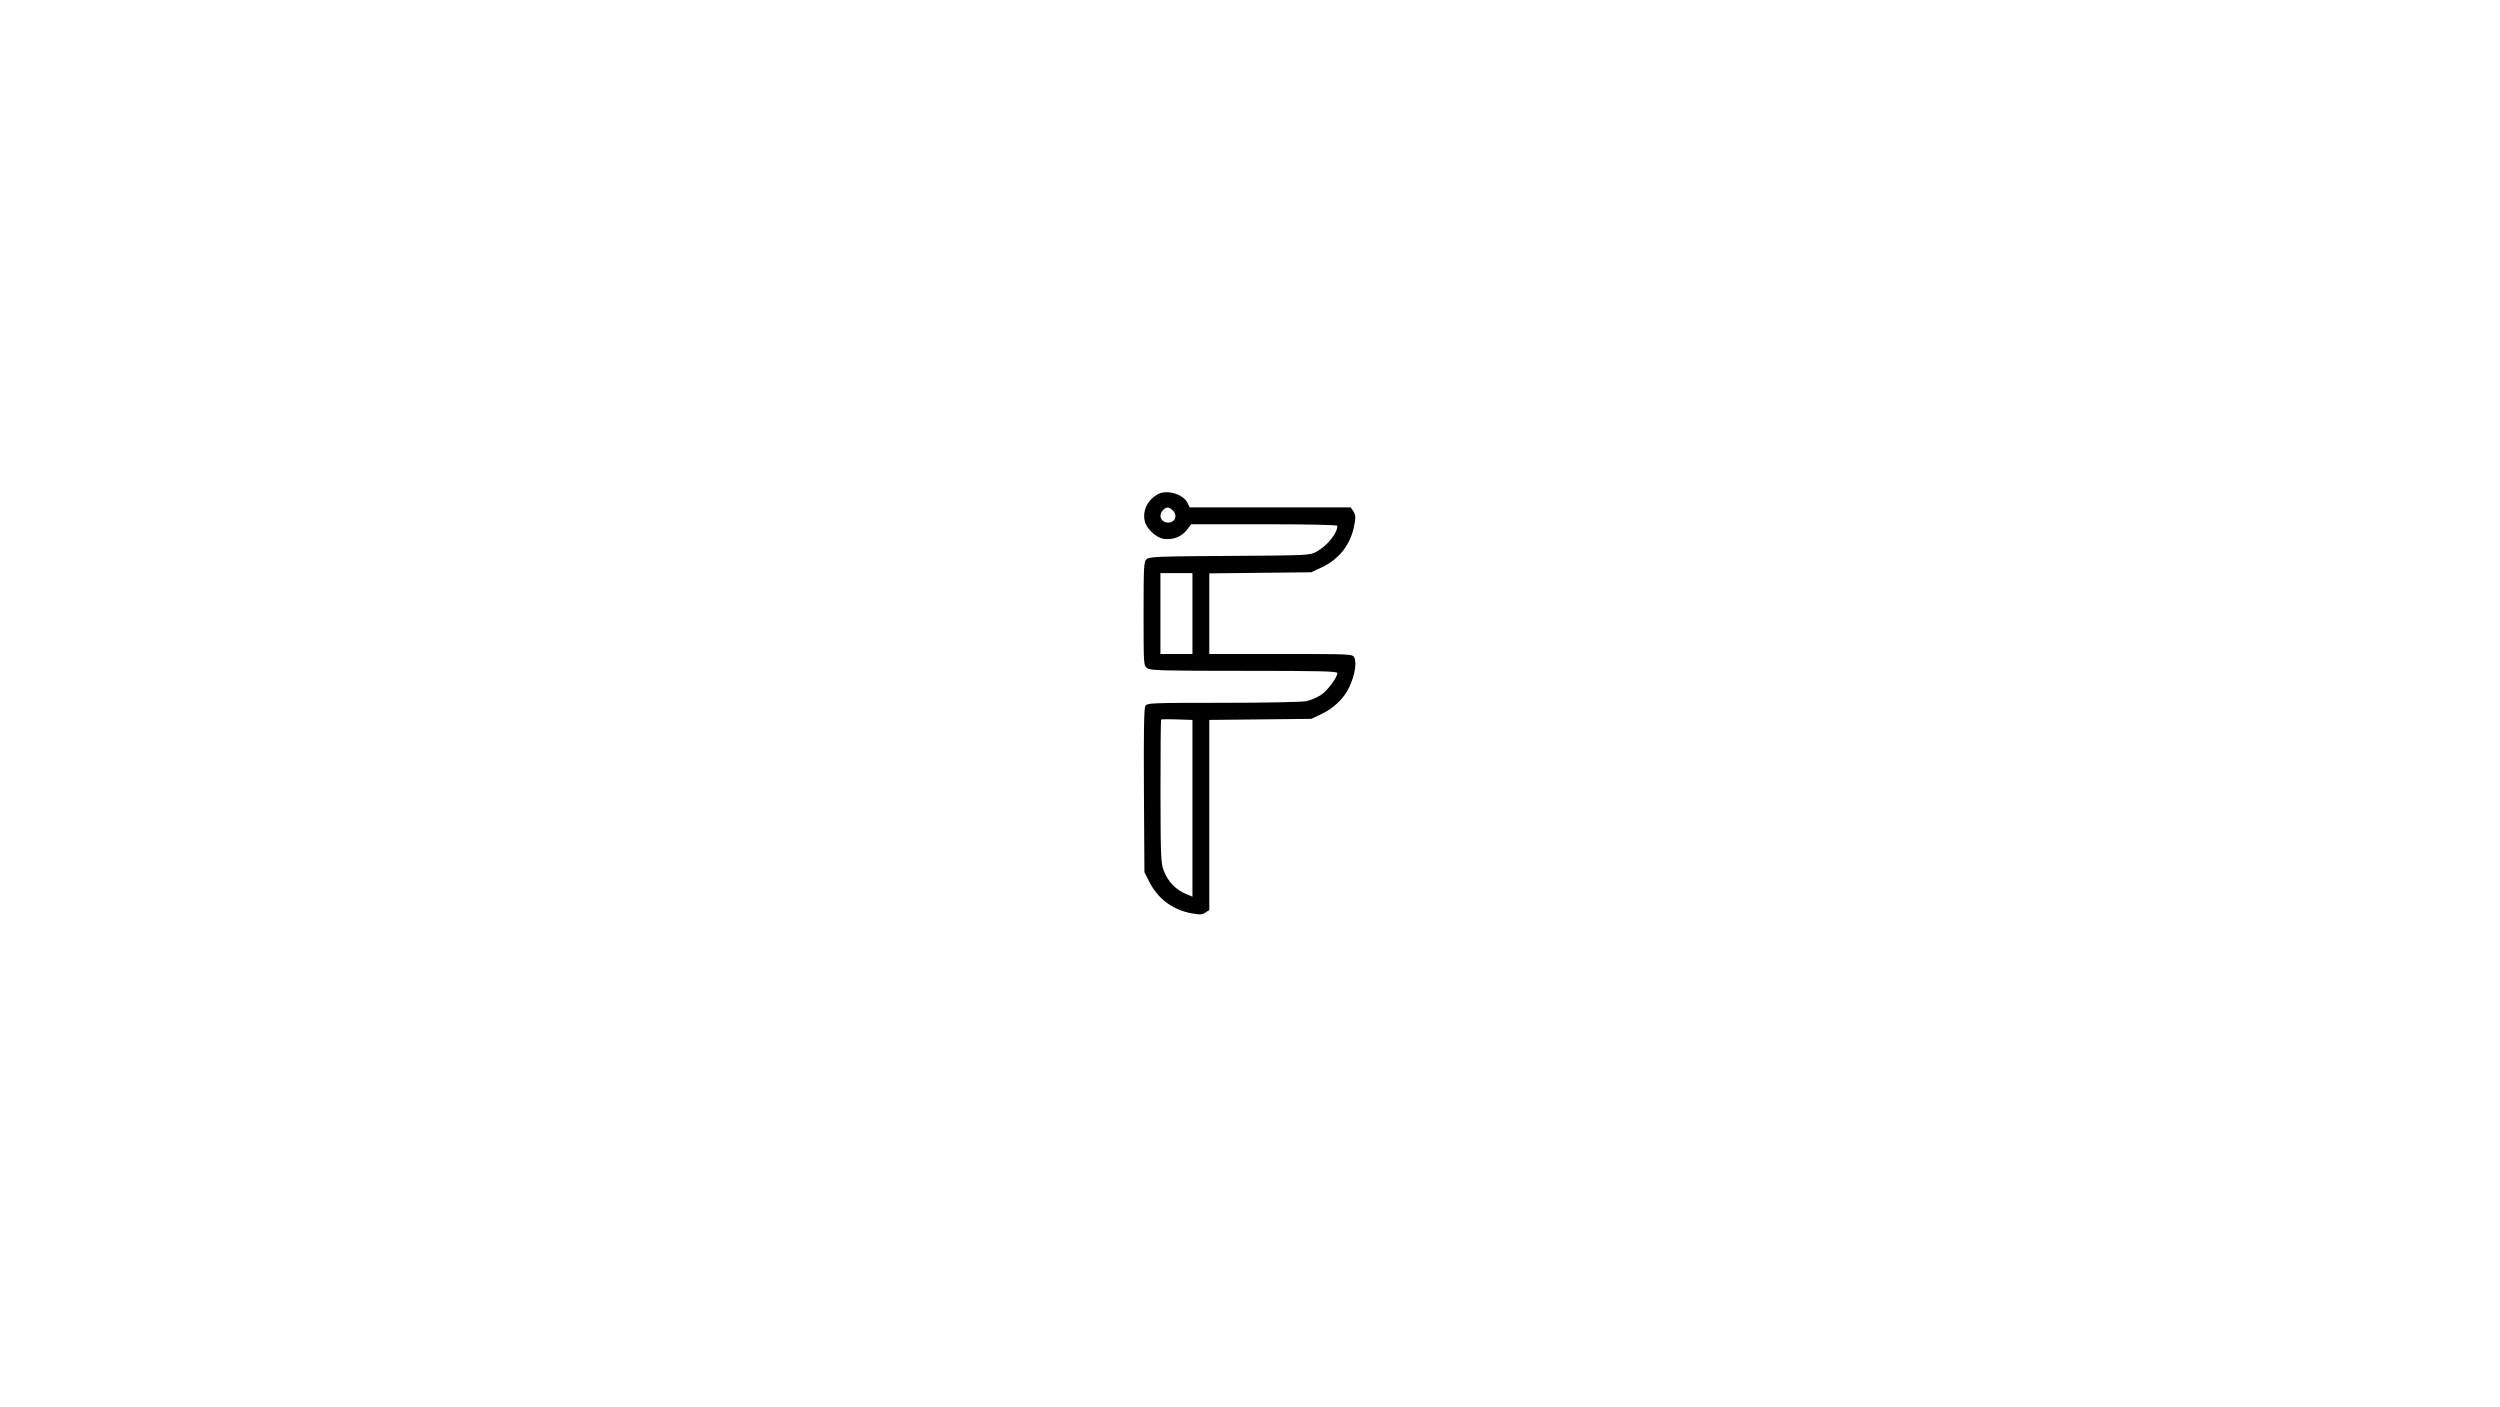
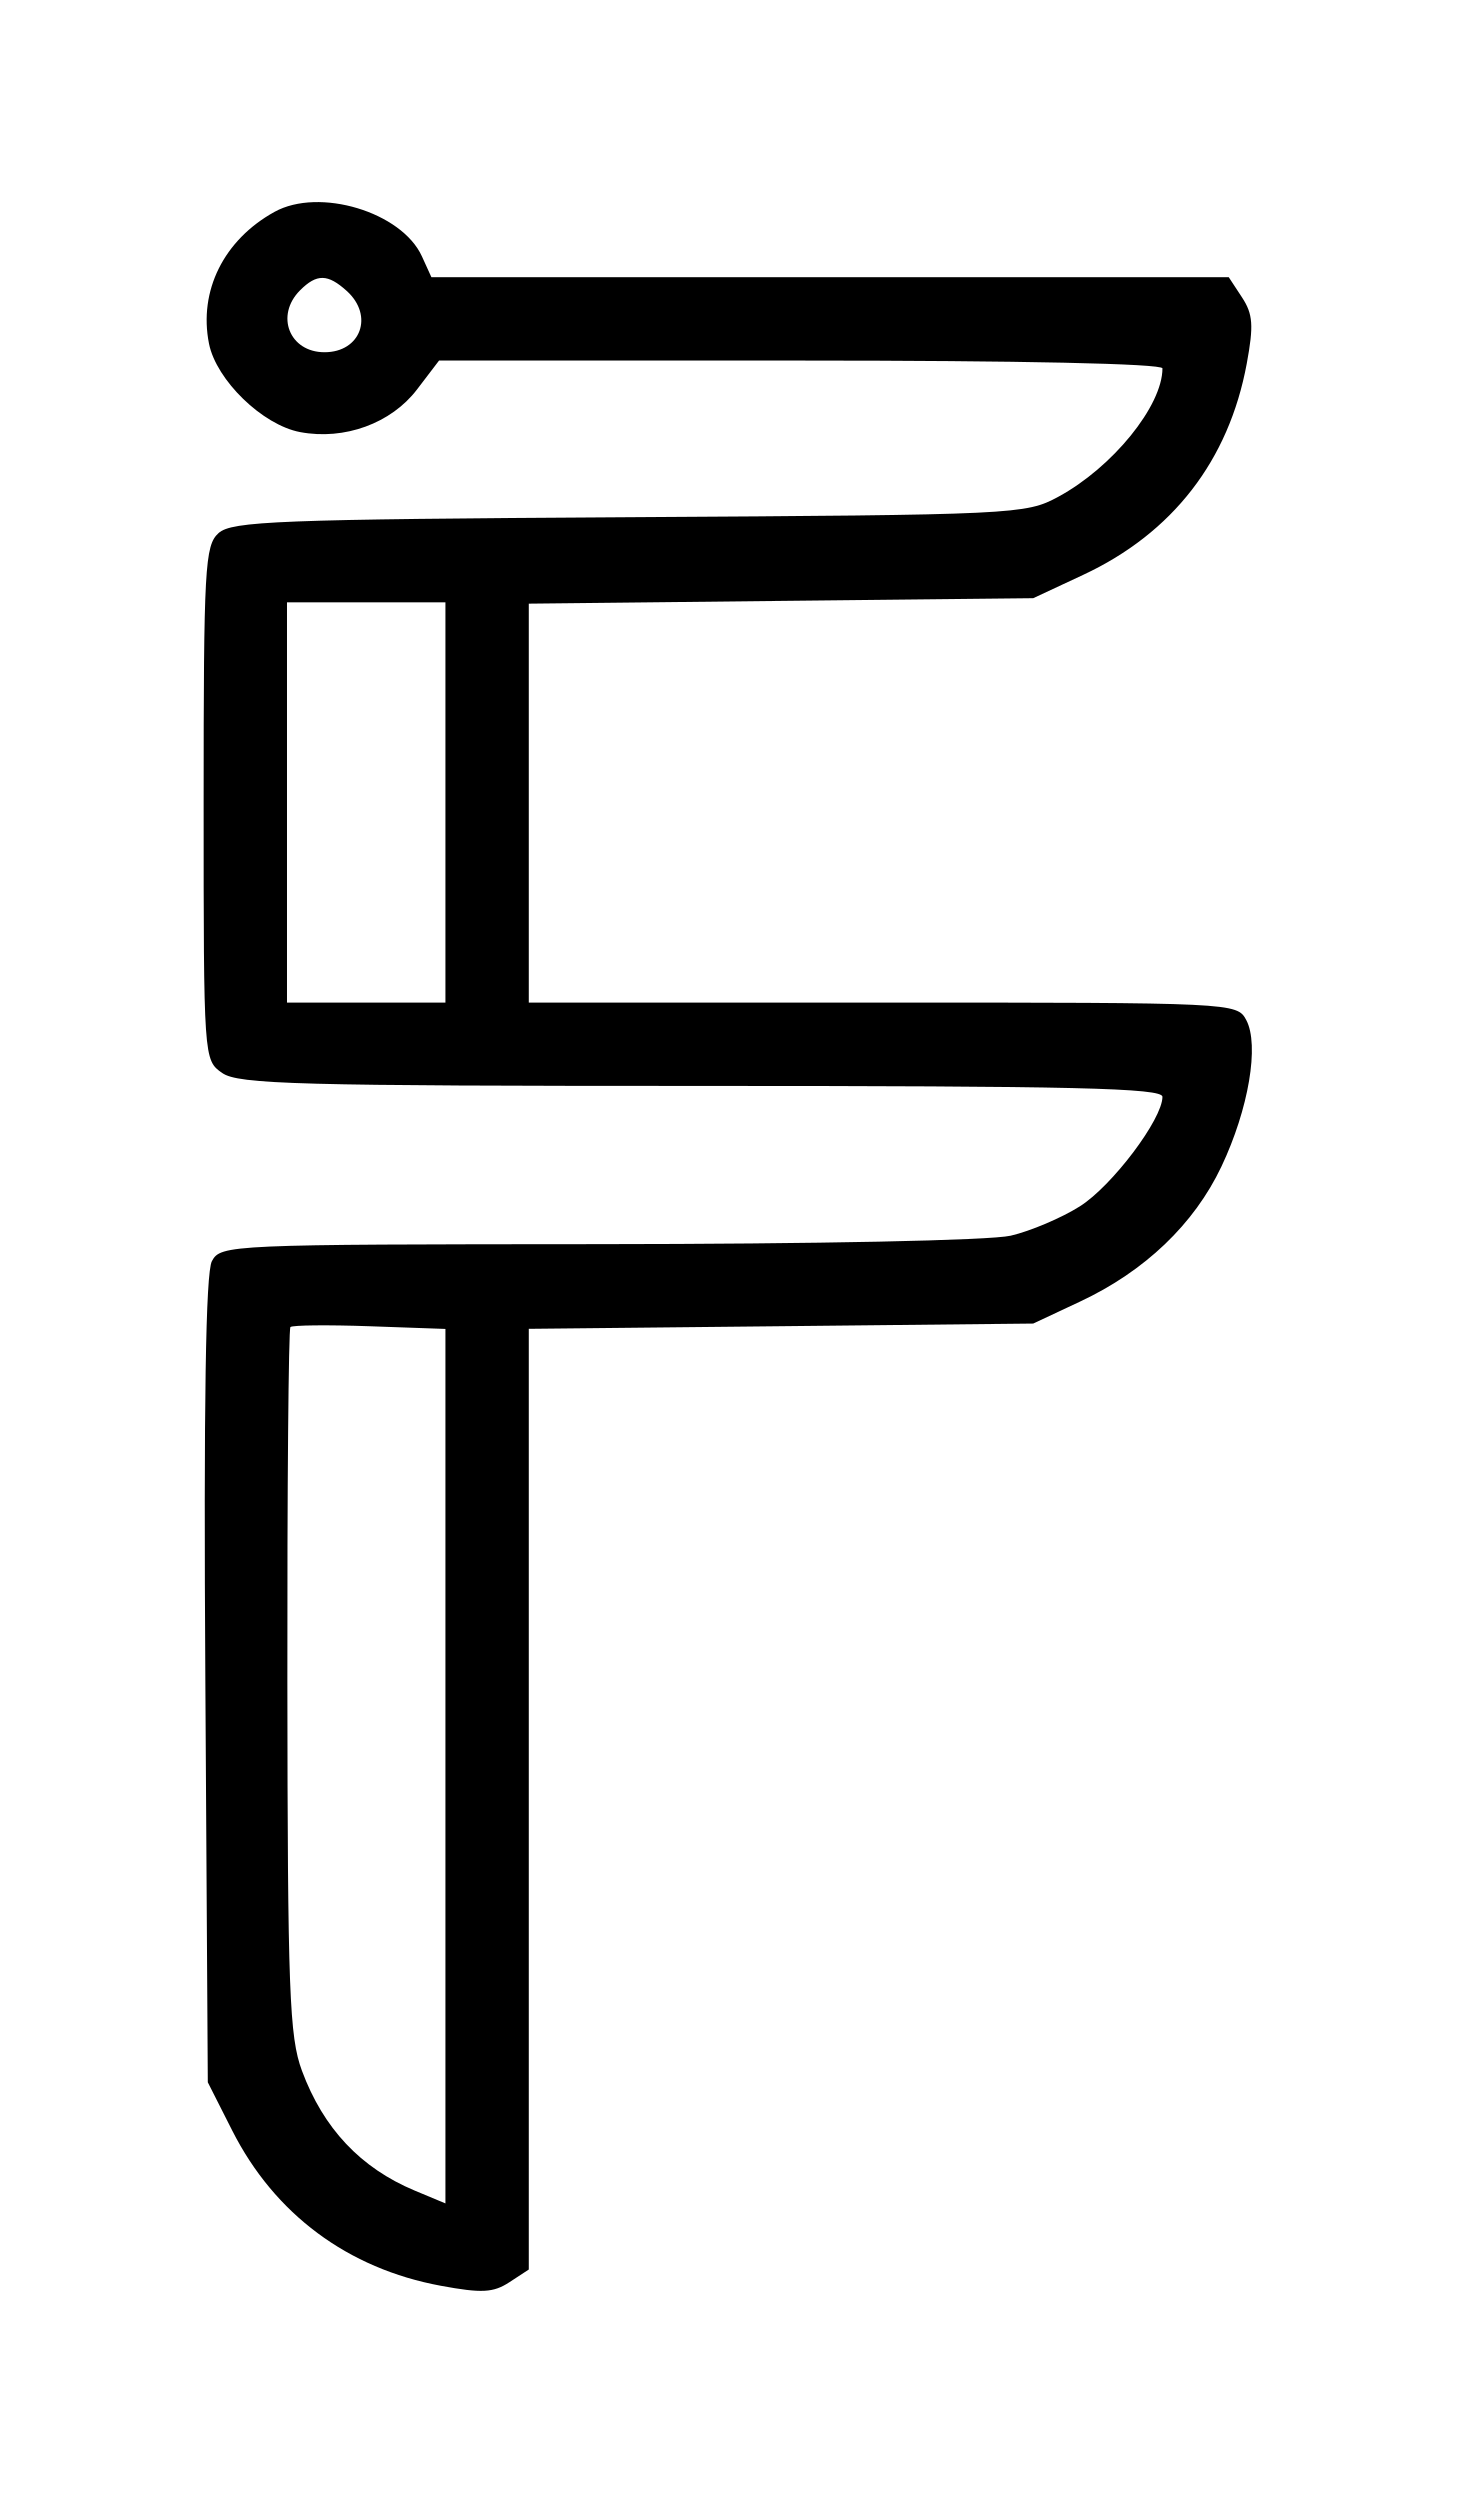
- <svg xmlns="http://www.w3.org/2000/svg" viewBox="0 0 1440 810">
+ <svg xmlns="http://www.w3.org/2000/svg" viewBox="635 260 170 291">
  <path fill="#000000" fill-rule="evenodd" d="M 666.949 284.664 C 661.047 287.93 658.102 293.863 659.328 300.008 C 660.18 304.254 665.562 309.477 669.941 310.297 C 675.094 311.266 680.531 309.281 683.539 305.336 L 686.105 301.969 L 728.207 301.969 C 753.676 301.969 770.309 302.328 770.309 302.879 C 770.309 307.246 764.492 314.41 758.18 317.828 C 754.375 319.879 753.336 319.93 708.234 320.203 C 667.418 320.449 661.973 320.66 660.438 322.055 C 658.844 323.496 658.703 326.039 658.703 353.5 C 658.703 383.277 658.711 383.387 660.859 384.895 C 662.746 386.215 669.68 386.402 716.664 386.402 C 760.121 386.402 770.309 386.645 770.309 387.668 C 770.309 390.273 764.445 398.051 760.695 400.418 C 758.555 401.77 754.93 403.305 752.641 403.836 C 750.227 404.391 730.016 404.805 704.59 404.82 C 661.586 404.844 660.691 404.883 659.664 406.801 C 658.941 408.148 658.703 423.387 658.902 455.57 L 659.188 502.379 L 662.031 507.996 C 666.957 517.723 675.48 524.062 686.32 526.066 C 691.082 526.945 692.422 526.875 694.297 525.648 L 696.551 524.172 L 696.551 414.676 L 725.91 414.371 L 755.266 414.062 L 760.719 411.504 C 768.258 407.973 774 402.484 777.172 395.789 C 780.348 389.09 781.609 381.621 780.059 378.723 C 778.988 376.719 778.555 376.699 737.762 376.699 L 696.551 376.699 L 696.551 330.266 L 725.91 329.945 L 755.266 329.629 L 761.09 326.91 C 771.492 322.051 778.035 313.598 780.121 302.328 C 780.941 297.887 780.848 296.566 779.57 294.617 L 778.027 292.266 L 685.215 292.266 L 684.109 289.836 C 681.758 284.676 672.16 281.781 666.949 284.664 M 669.93 293.789 C 667 296.723 668.688 301 672.773 301 C 676.996 301 678.543 296.746 675.367 293.871 C 673.152 291.867 671.875 291.848 669.93 293.789 M 668.406 353.406 L 668.406 376.699 L 686.848 376.699 L 686.848 330.113 L 668.406 330.113 Z M 668.805 414.469 C 668.586 414.691 668.426 433.25 668.449 455.715 C 668.48 491.773 668.68 497.078 670.145 501.031 C 672.633 507.742 676.969 512.352 683.281 514.988 L 686.848 516.477 L 686.848 414.688 L 678.027 414.375 C 673.176 414.203 669.027 414.246 668.805 414.469 " />
</svg>
